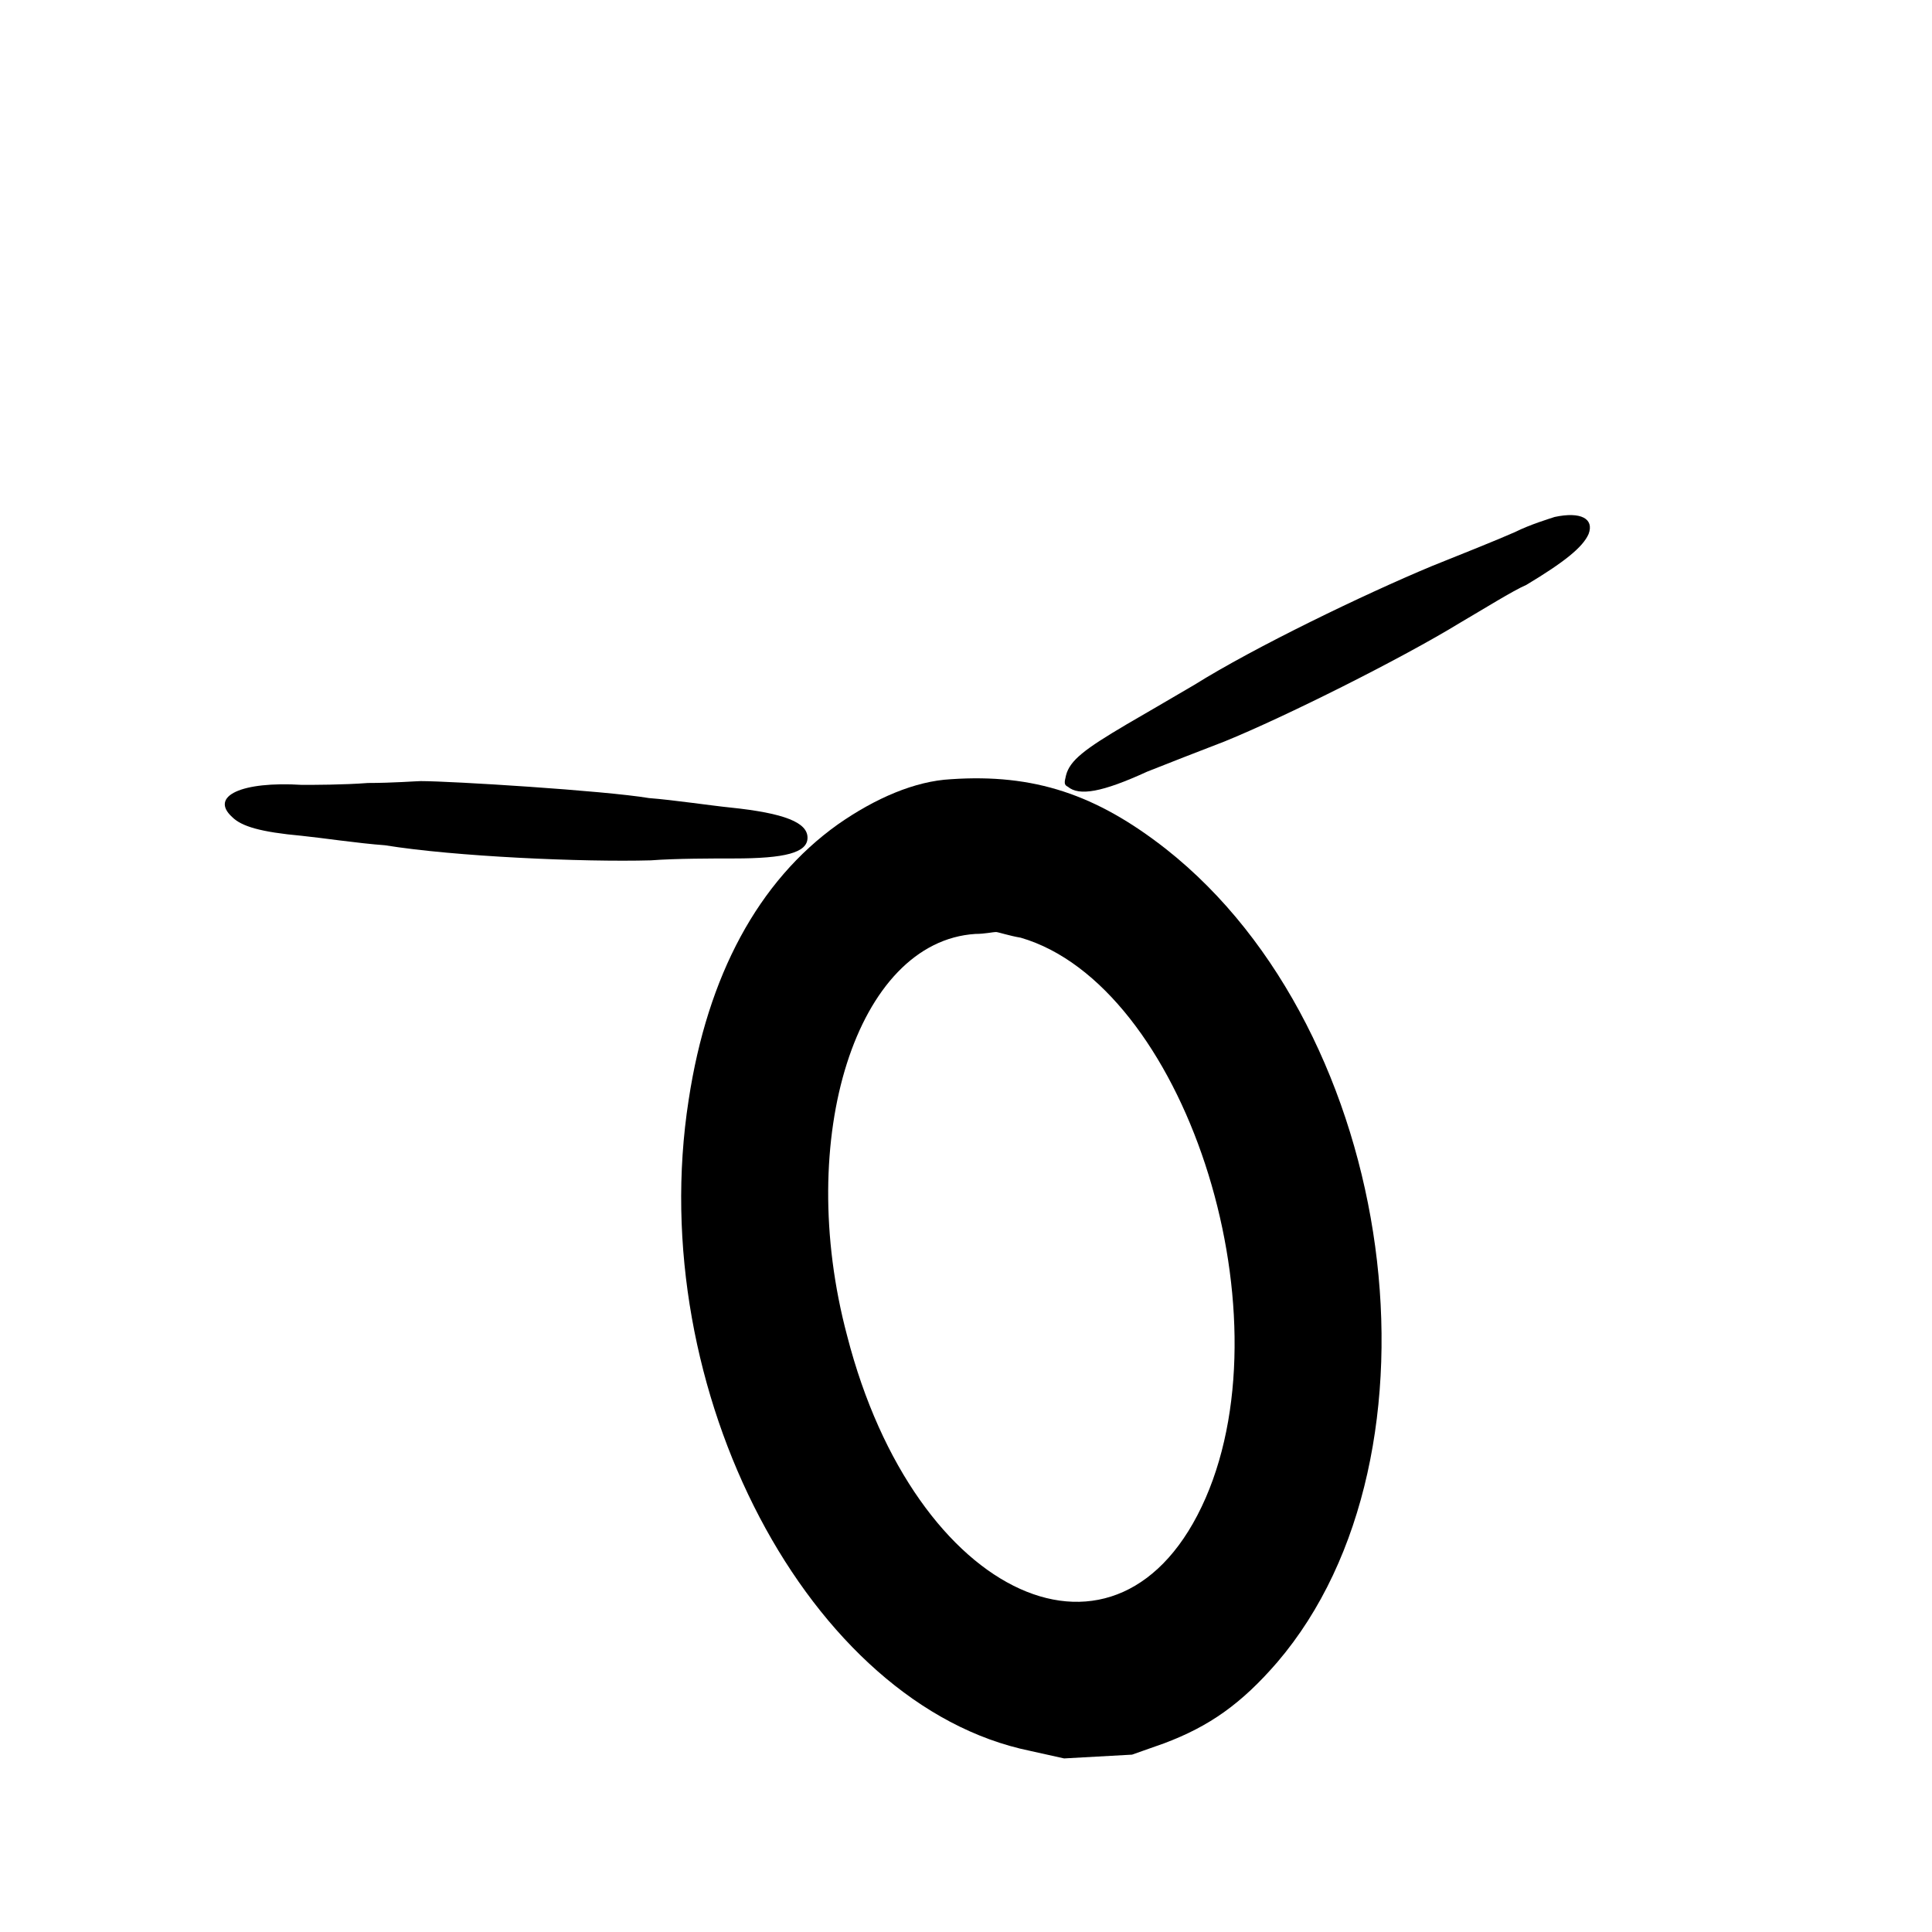
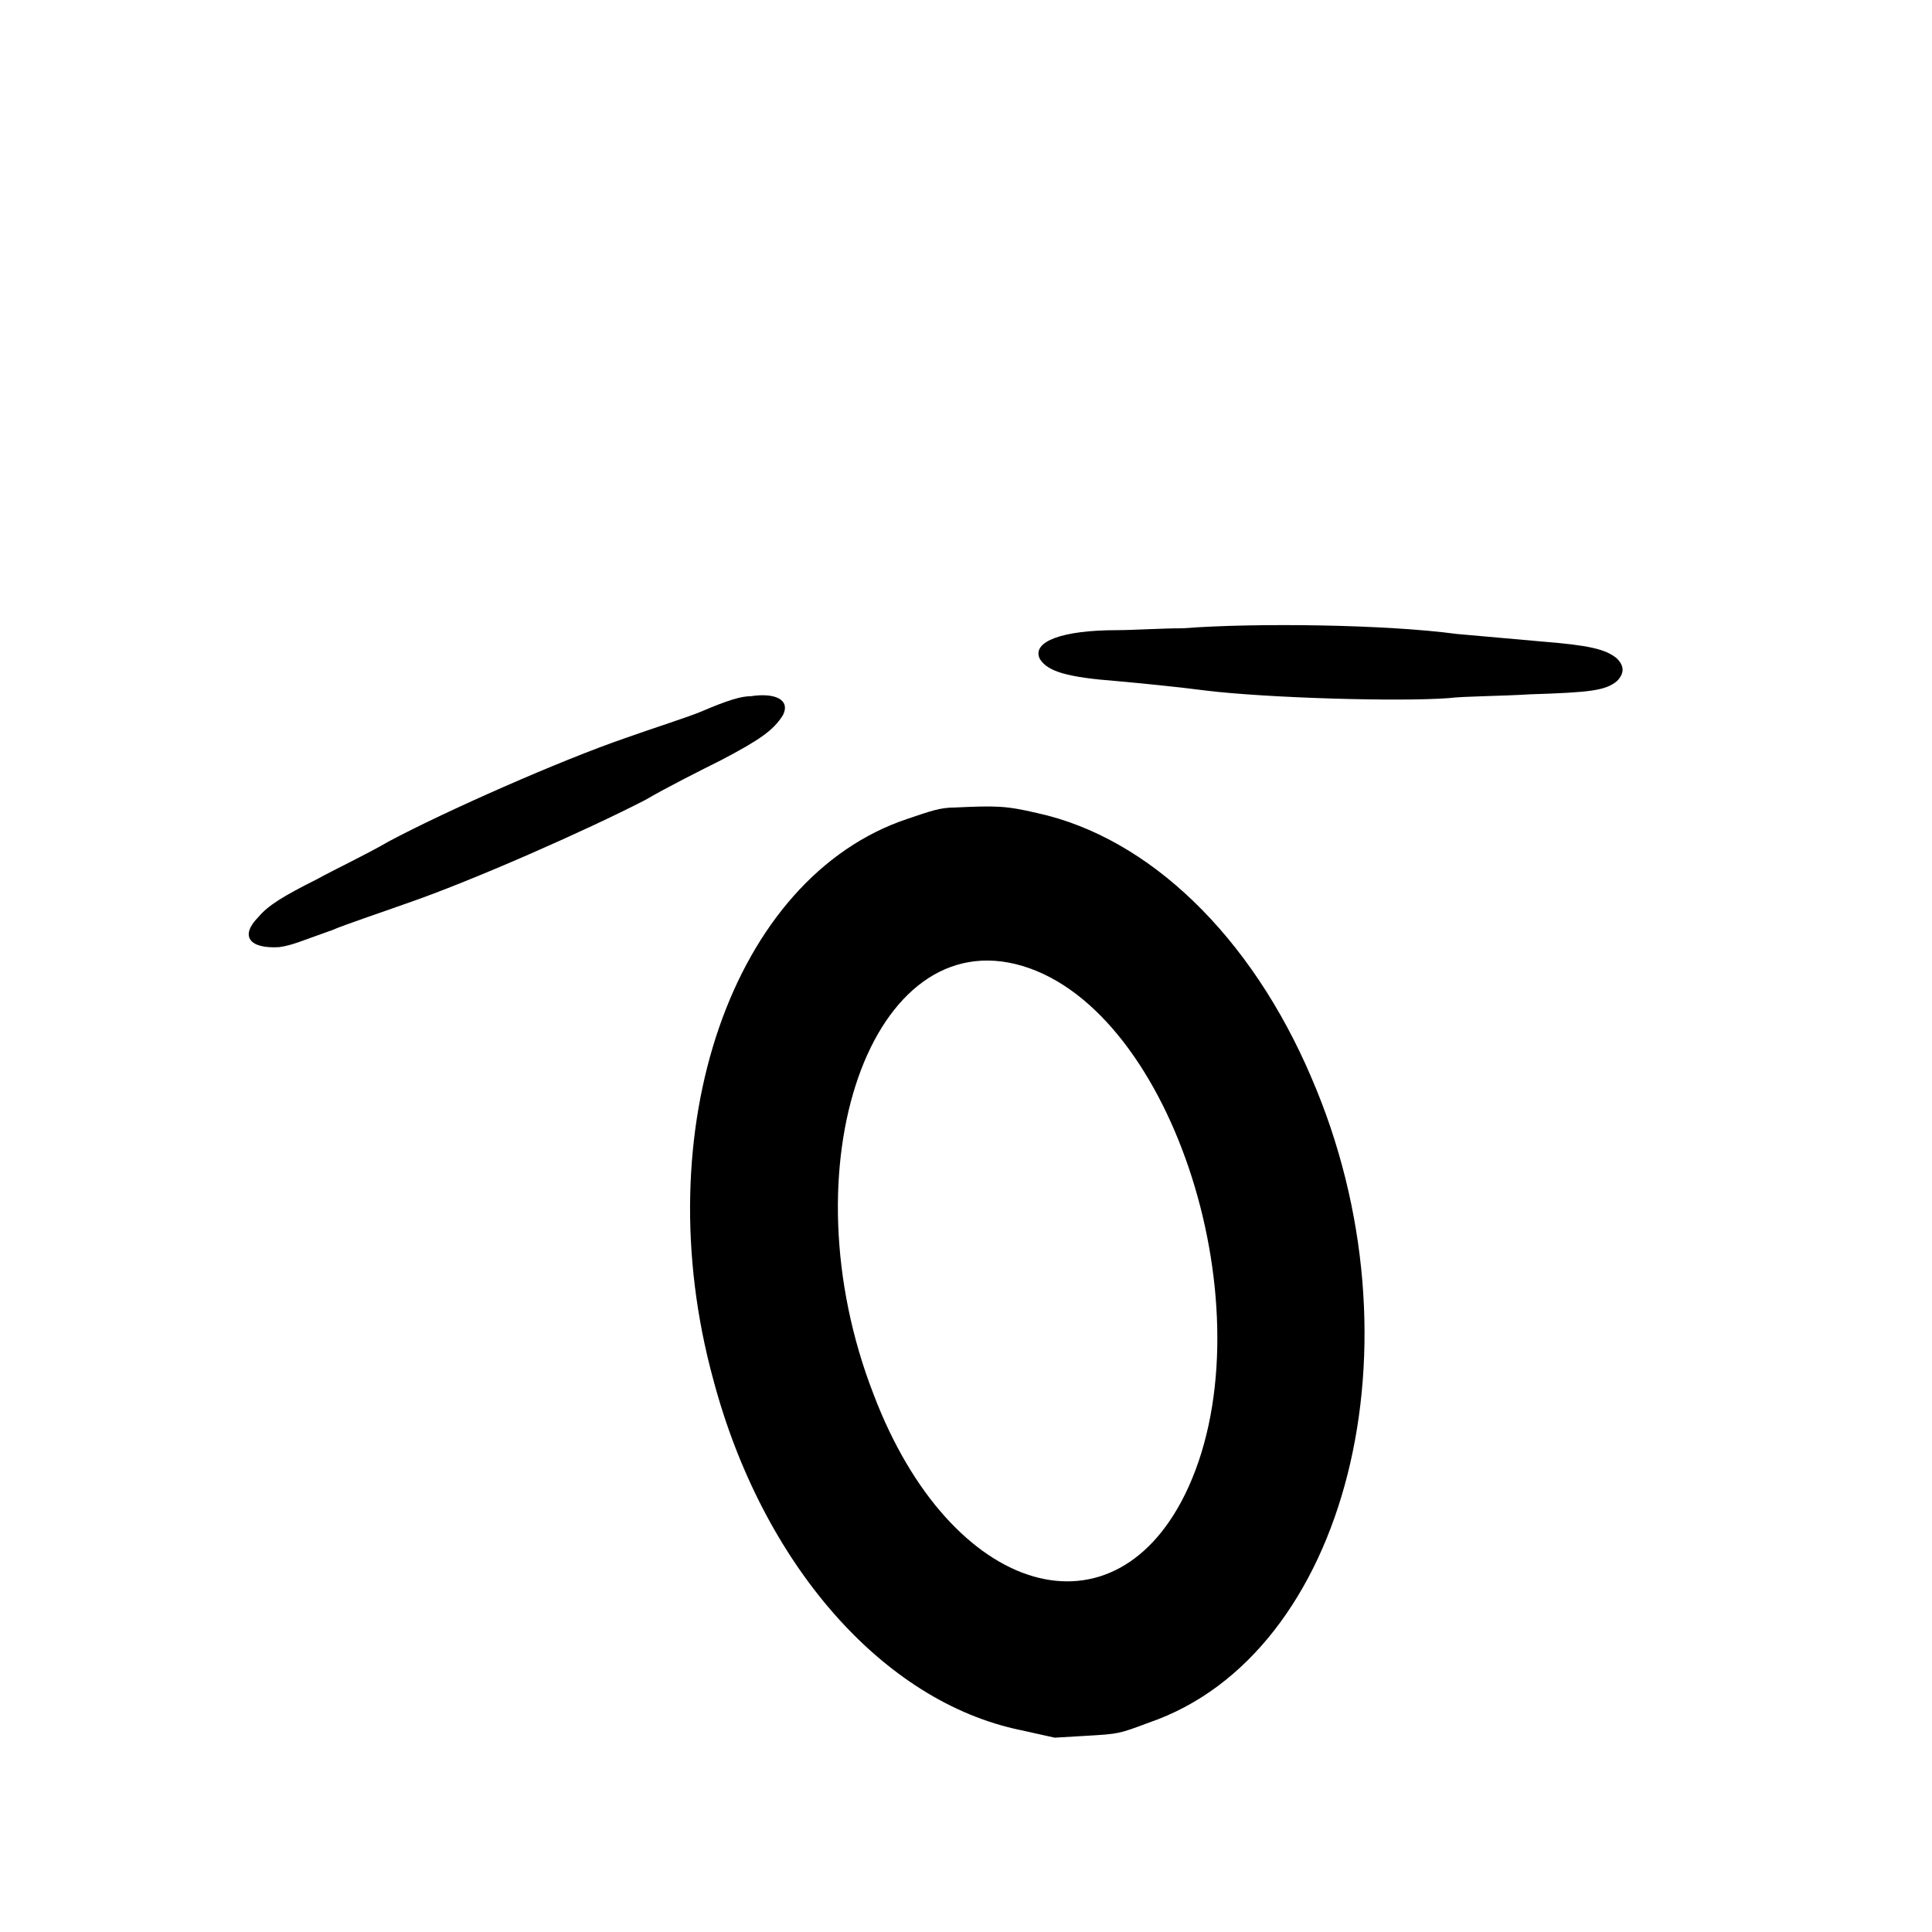
<svg xmlns="http://www.w3.org/2000/svg" version="1.0" width="512" height="512" viewBox="0 0 512 512" preserveAspectRatio="xMidYMid meet">
  <g transform="translate(0,512) scale(0.5,-0.5)" fill="#000000" fill-rule="evenodd" stroke="none">
-     <path d="M824 750 c-3 -1 -13 -4 -21 -8 -9 -4 -29 -12 -44 -18 -36 -15 -94 -43 -126 -63 -12 -7 -29 -17 -36 -21 -22 -13 -30 -19 -32 -27 -1 -4 -1 -5 1 -6 6 -5 18 -3 42 8 10 4 28 11 41 16 32 13 94 44 125 63 12 7 28 17 35 20 20 12 30 20 33 27 3 8 -4 12 -18 9z" />
-     <path d="M504 611 c-19 -1 -40 -10 -60 -24 -42 -30 -69 -80 -79 -146 -24 -154 64 -321 181 -345 l18 -4 18 1 18 1 17 6 c24 9 41 21 60 43 94 110 64 334 -59 431 -37 29 -70 40 -114 37z m37 -84 c86 -25 142 -196 98 -297 -45 -103 -154 -54 -190 86 -28 105 5 209 68 213 5 0 9 1 11 1 1 0 7 -2 13 -3z" />
-     <path d="M195 609 c-13 -1 -29 -1 -35 -1 -32 2 -49 -6 -37 -17 5 -5 15 -8 37 -10 10 -1 30 -4 44 -5 37 -6 105 -9 141 -8 13 1 33 1 44 1 27 0 39 3 39 11 0 8 -12 13 -41 16 -10 1 -30 4 -43 5 -24 4 -105 9 -121 9 -2 0 -15 -1 -28 -1z" />
+     <path d="M627 691 c-11 0 -27 -1 -35 -1 -29 0 -45 -6 -41 -15 4 -7 15 -10 41 -12 11 -1 32 -3 47 -5 33 -4 103 -6 129 -4 8 1 27 1 43 2 32 1 40 2 46 7 4 4 4 8 0 12 -6 5 -15 7 -40 9 -12 1 -33 3 -45 4 -37 5 -106 6 -145 3z" />
+     <path d="M398 655 c-5 0 -12 -2 -26 -8 -7 -3 -26 -9 -40 -14 -35 -12 -96 -39 -126 -55 -12 -7 -29 -15 -38 -20 -18 -9 -26 -14 -31 -20 -10 -10 -5 -17 11 -16 7 1 11 3 28 9 7 3 25 9 39 14 35 12 96 39 127 55 12 7 30 16 40 21 21 11 28 16 33 24 4 8 -4 12 -17 10z" />
+     <path d="M506 596 c-8 0 -13 -2 -25 -6 -93 -31 -139 -165 -103 -297 26 -98 90 -171 163 -186 l18 -4 17 1 c17 1 17 1 33 7 105 36 147 201 86 342 -32 75 -86 127 -145 140 -17 4 -22 4 -44 3z m36 -84 c80 -24 130 -183 88 -276 -38 -84 -126 -59 -167 49 -47 121 -1 251 79 227z" />
  </g>
</svg>
